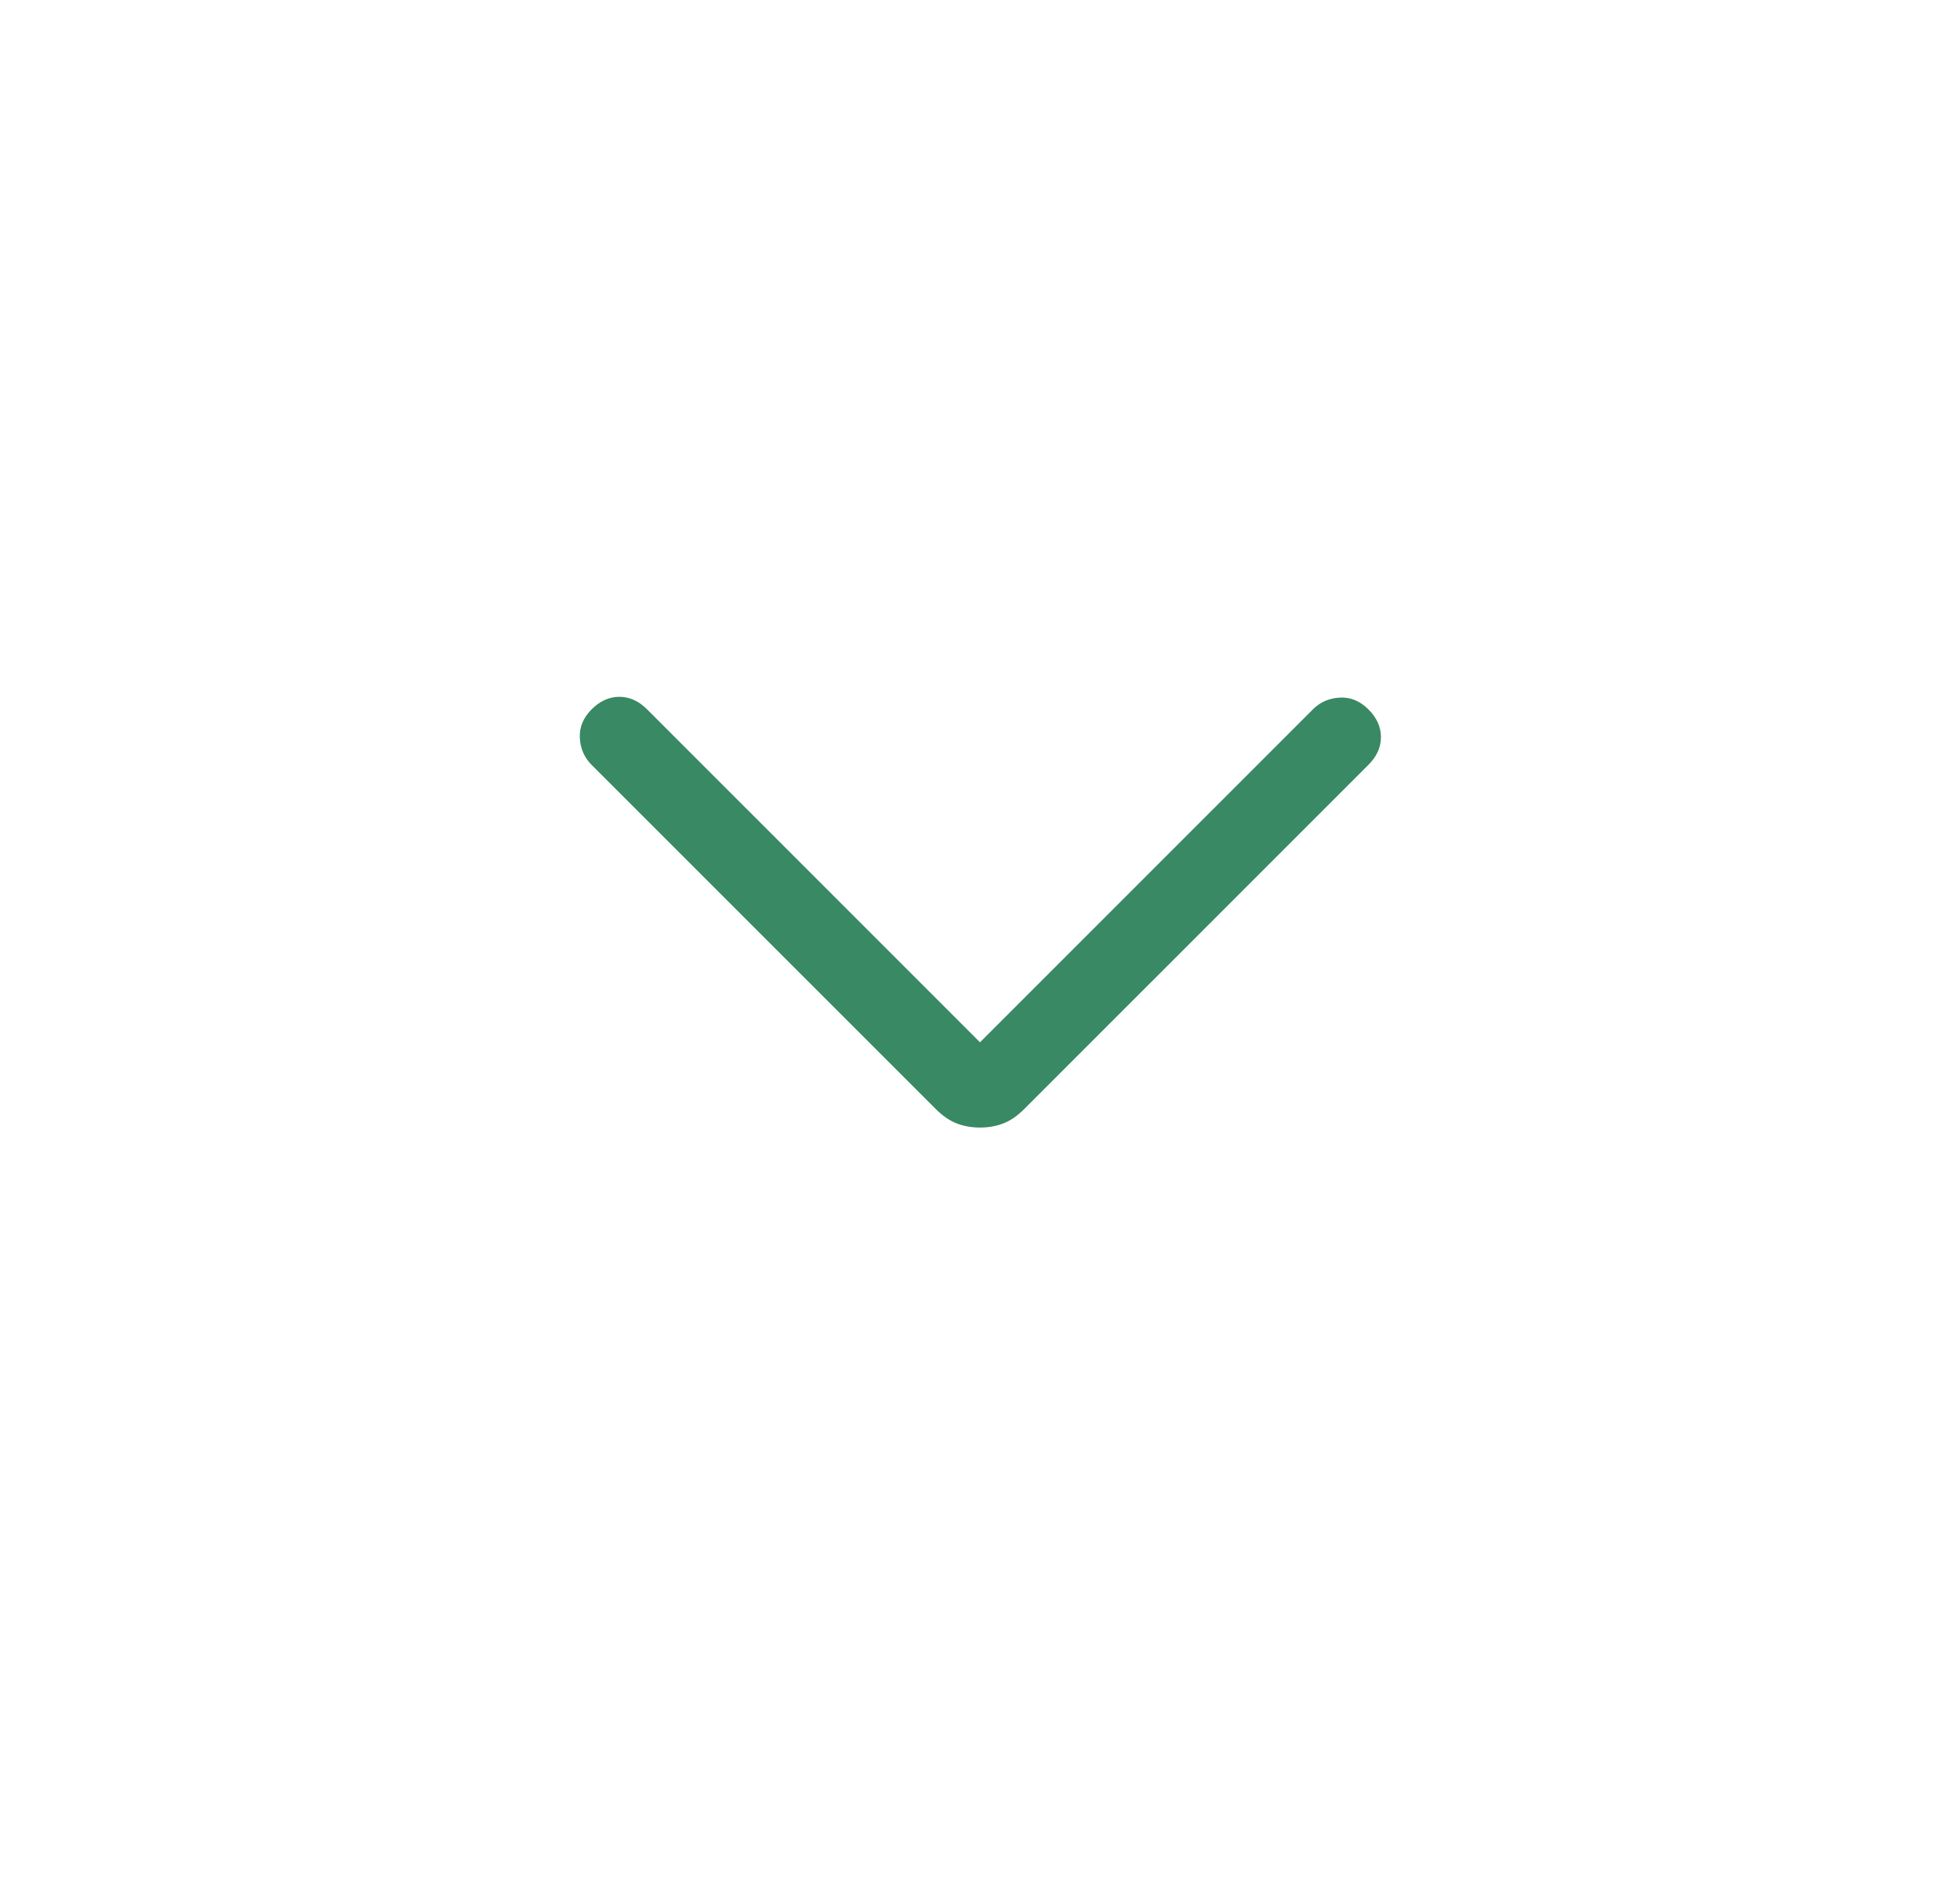
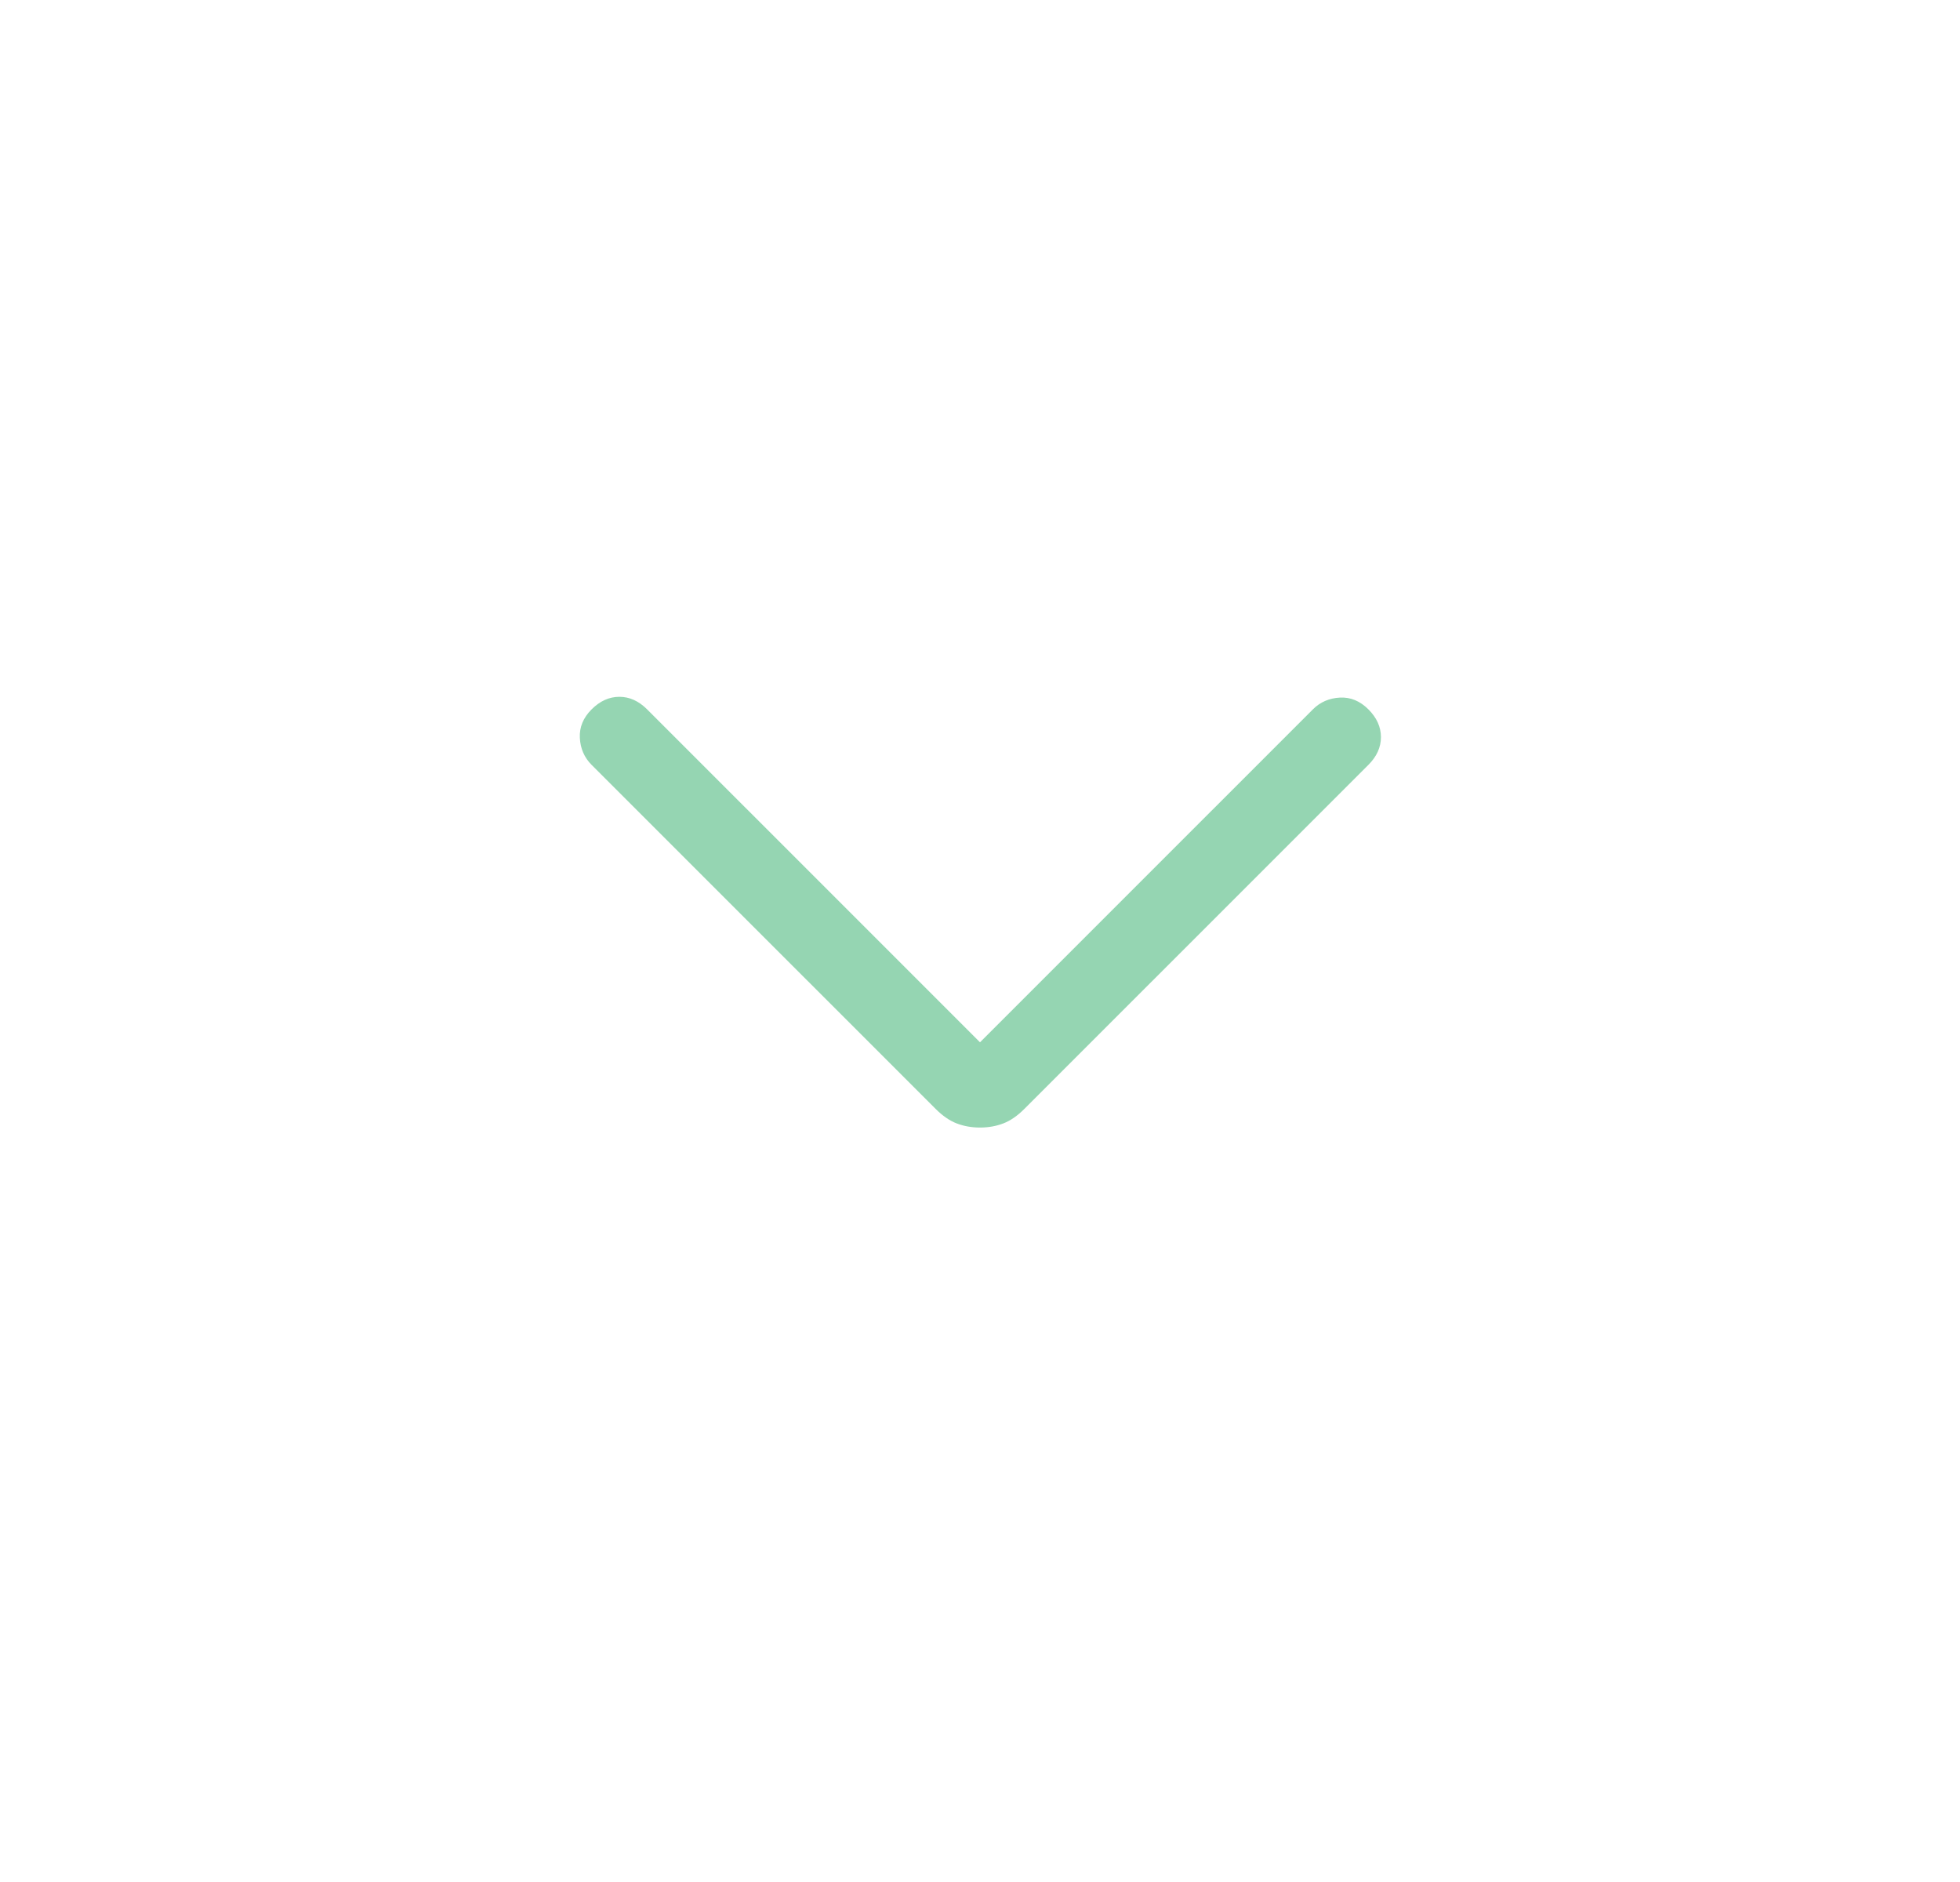
<svg xmlns="http://www.w3.org/2000/svg" width="25" height="24" viewBox="0 0 25 24" fill="none">
-   <path d="M12.5 14.379C12.393 14.379 12.293 14.361 12.202 14.326C12.111 14.291 12.022 14.229 11.935 14.142L7.546 9.754C7.453 9.661 7.403 9.546 7.396 9.41C7.389 9.274 7.439 9.153 7.546 9.046C7.653 8.939 7.771 8.886 7.9 8.886C8.029 8.886 8.147 8.939 8.254 9.046L12.5 13.292L16.746 9.046C16.839 8.953 16.954 8.903 17.091 8.896C17.226 8.889 17.347 8.939 17.454 9.046C17.561 9.153 17.614 9.271 17.614 9.4C17.614 9.529 17.561 9.647 17.454 9.754L13.065 14.142C12.978 14.229 12.889 14.291 12.798 14.326C12.707 14.361 12.608 14.379 12.5 14.379Z" fill="#388964" />
+   <path d="M12.5 14.379C12.393 14.379 12.293 14.361 12.202 14.326C12.111 14.291 12.022 14.229 11.935 14.142L7.546 9.754C7.453 9.661 7.403 9.546 7.396 9.41C7.389 9.274 7.439 9.153 7.546 9.046C7.653 8.939 7.771 8.886 7.9 8.886C8.029 8.886 8.147 8.939 8.254 9.046L12.5 13.292L16.746 9.046C16.839 8.953 16.954 8.903 17.091 8.896C17.226 8.889 17.347 8.939 17.454 9.046C17.561 9.153 17.614 9.271 17.614 9.4C17.614 9.529 17.561 9.647 17.454 9.754L13.065 14.142C12.978 14.229 12.889 14.291 12.798 14.326C12.707 14.361 12.608 14.379 12.5 14.379Z" fill="#95D5B2" />
</svg>
